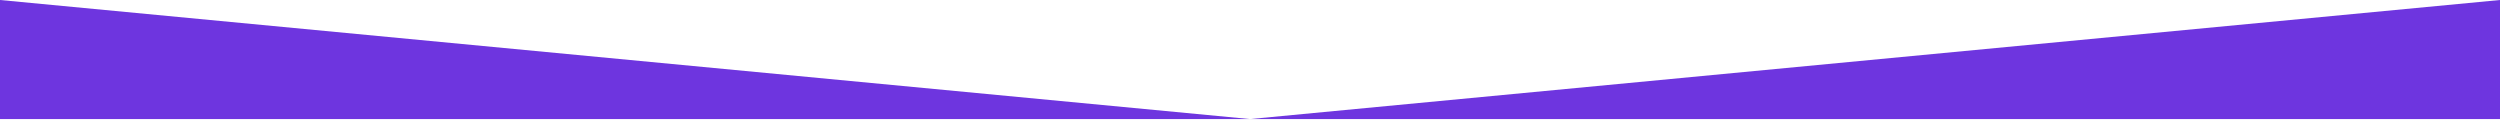
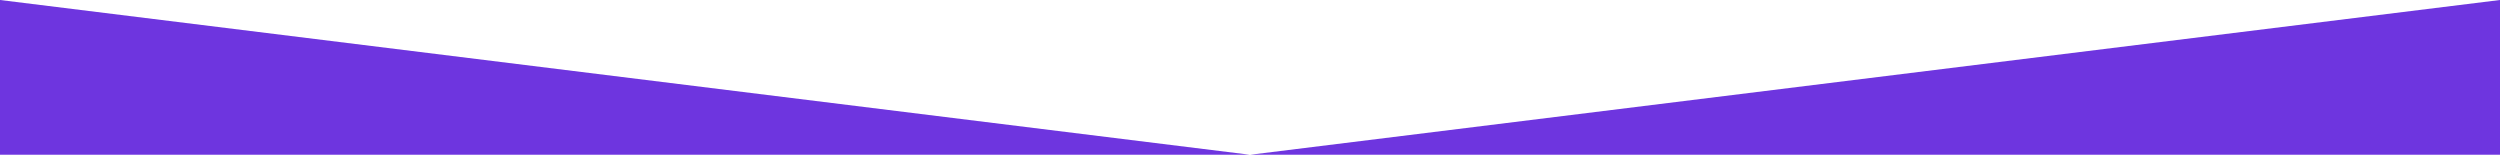
- <svg xmlns="http://www.w3.org/2000/svg" id="Layer_2" data-name="Layer 2" viewBox="0 0 595.28 28.35">
+ <svg xmlns="http://www.w3.org/2000/svg" id="Layer_2" data-name="Layer 2" viewBox="0 0 595.28 36.85">
  <defs>
    <style>
      .cls-1 {
        fill: #6e35df;
      }
    </style>
  </defs>
  <g id="Layer_1-2" data-name="Layer 1">
-     <polygon class="cls-1" points="297.64 28.35 0 0 0 28.35 595.28 28.35 595.28 0 297.64 28.35" />
+     <polygon class="cls-1" points="297.64 36.85 0 0 0 36.85 595.28 36.85 595.28 0 297.64 36.85" />
  </g>
</svg>
